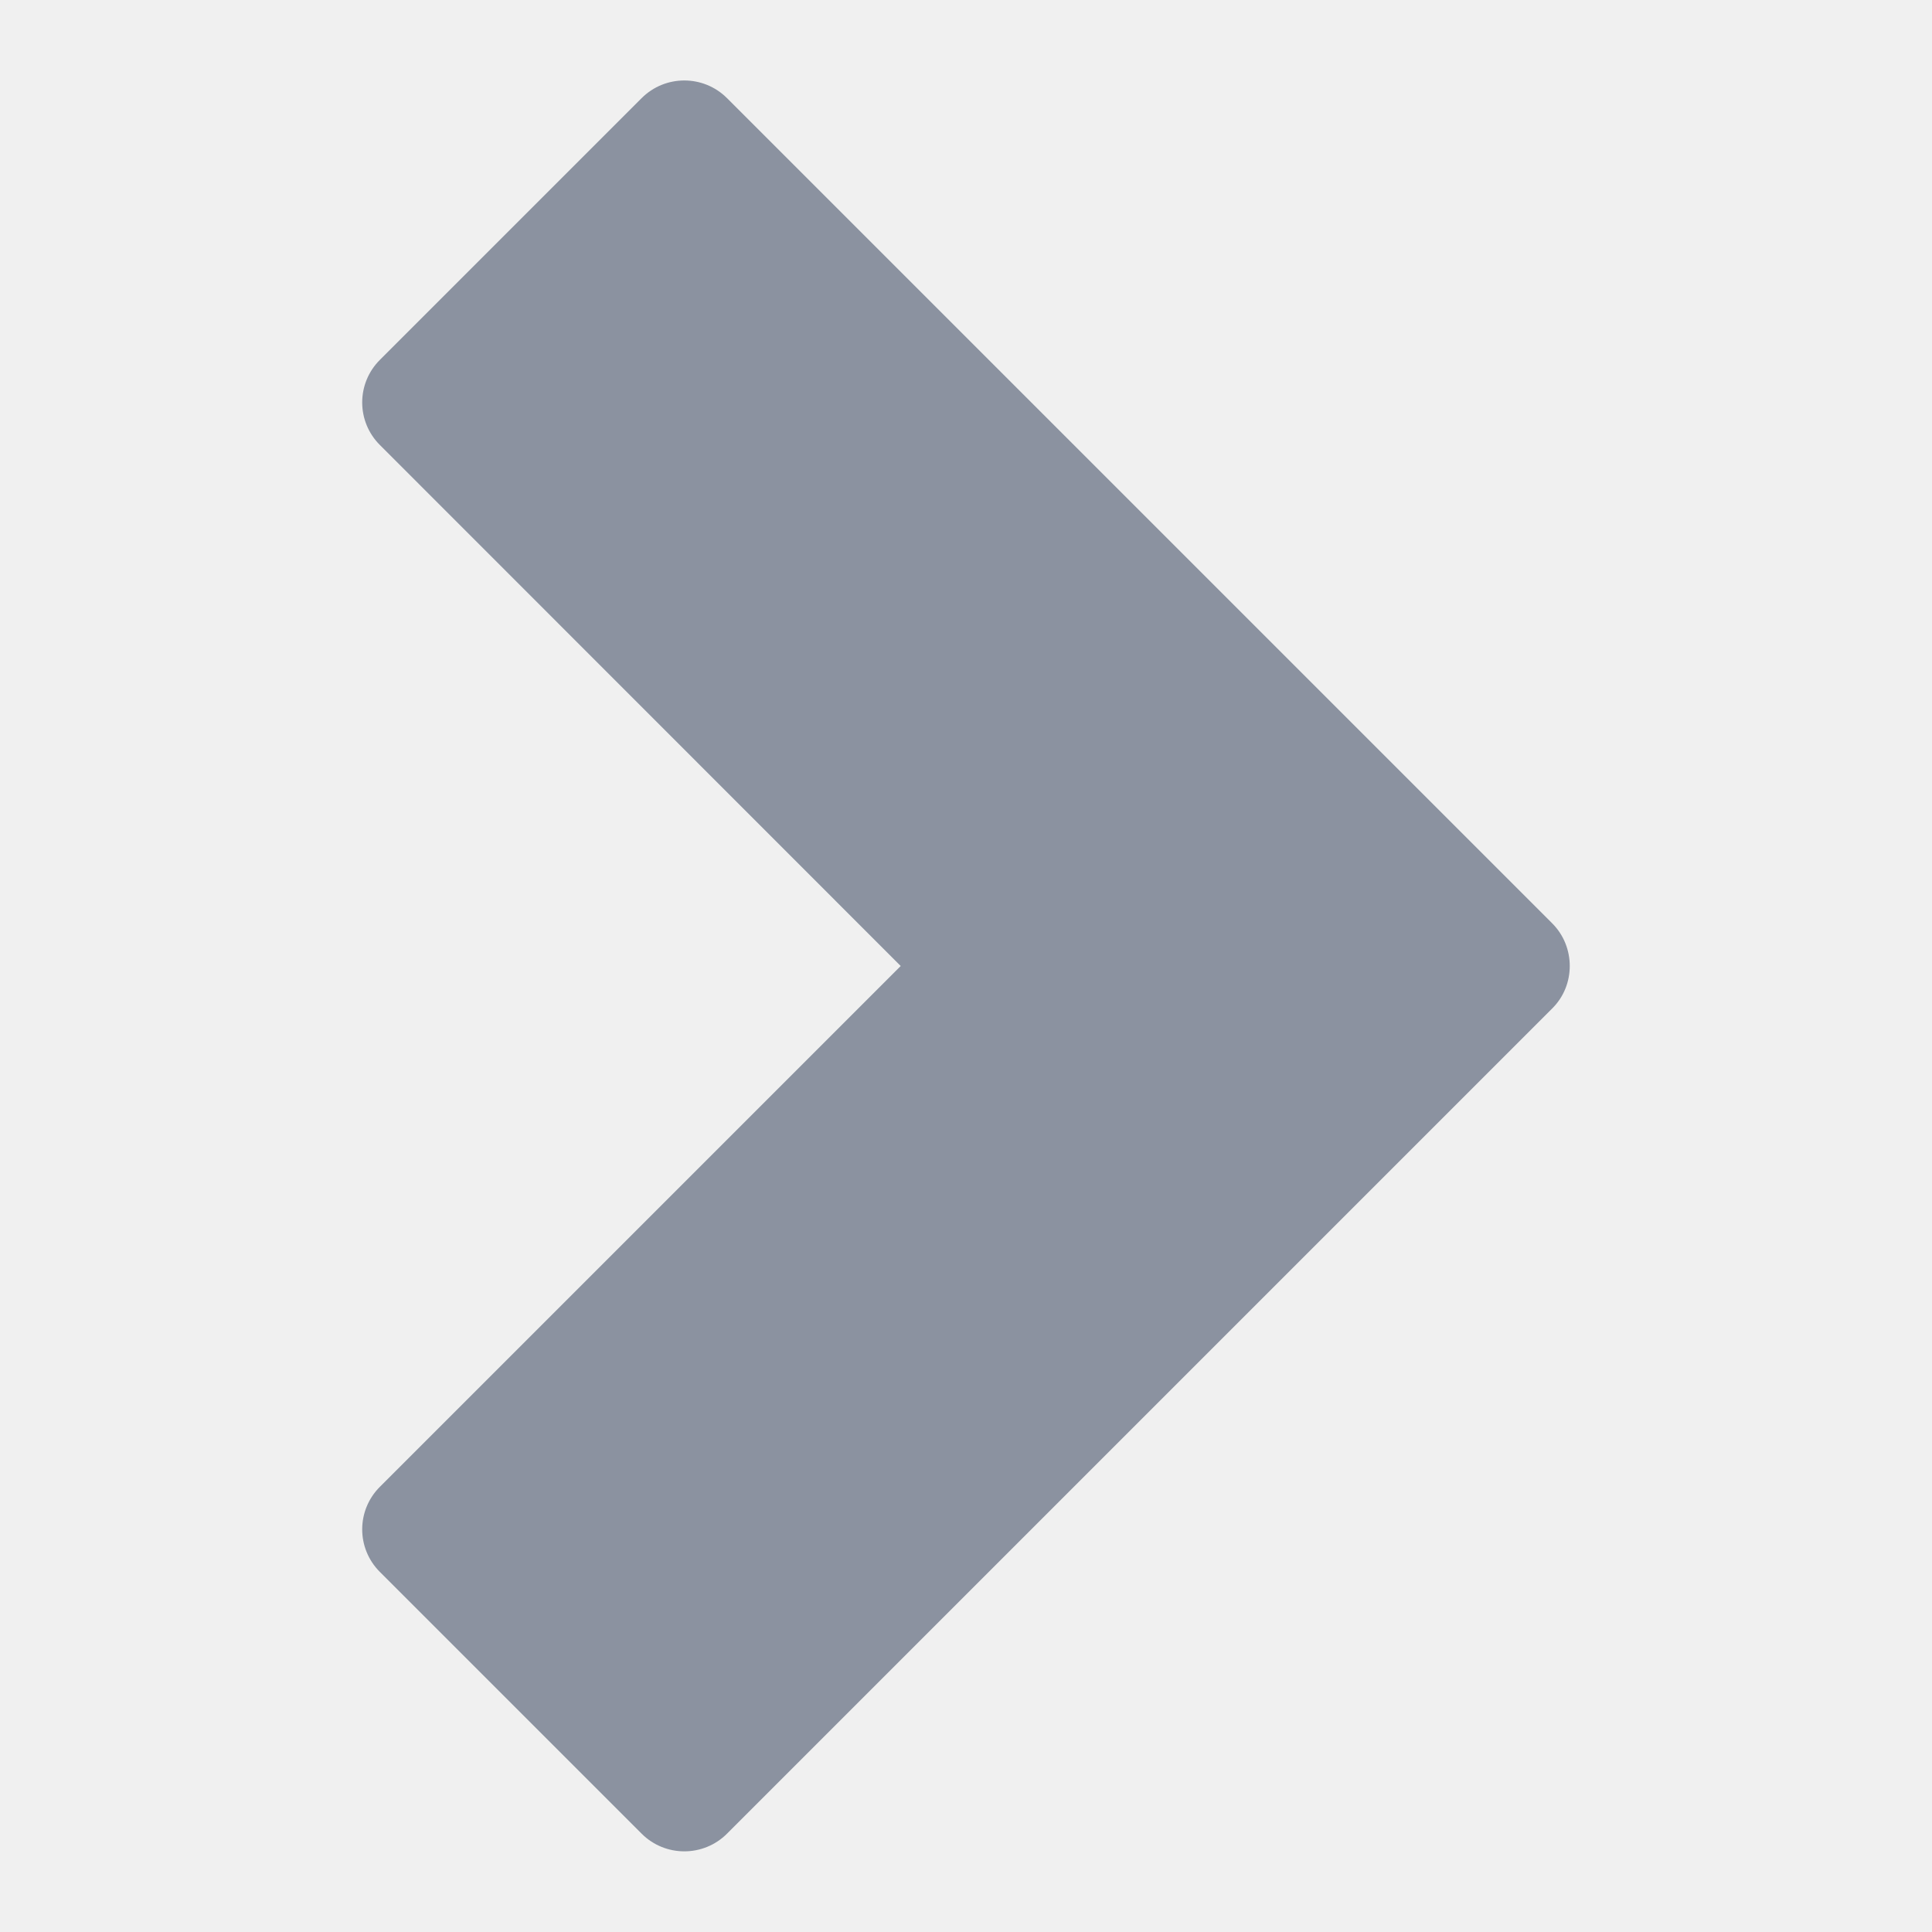
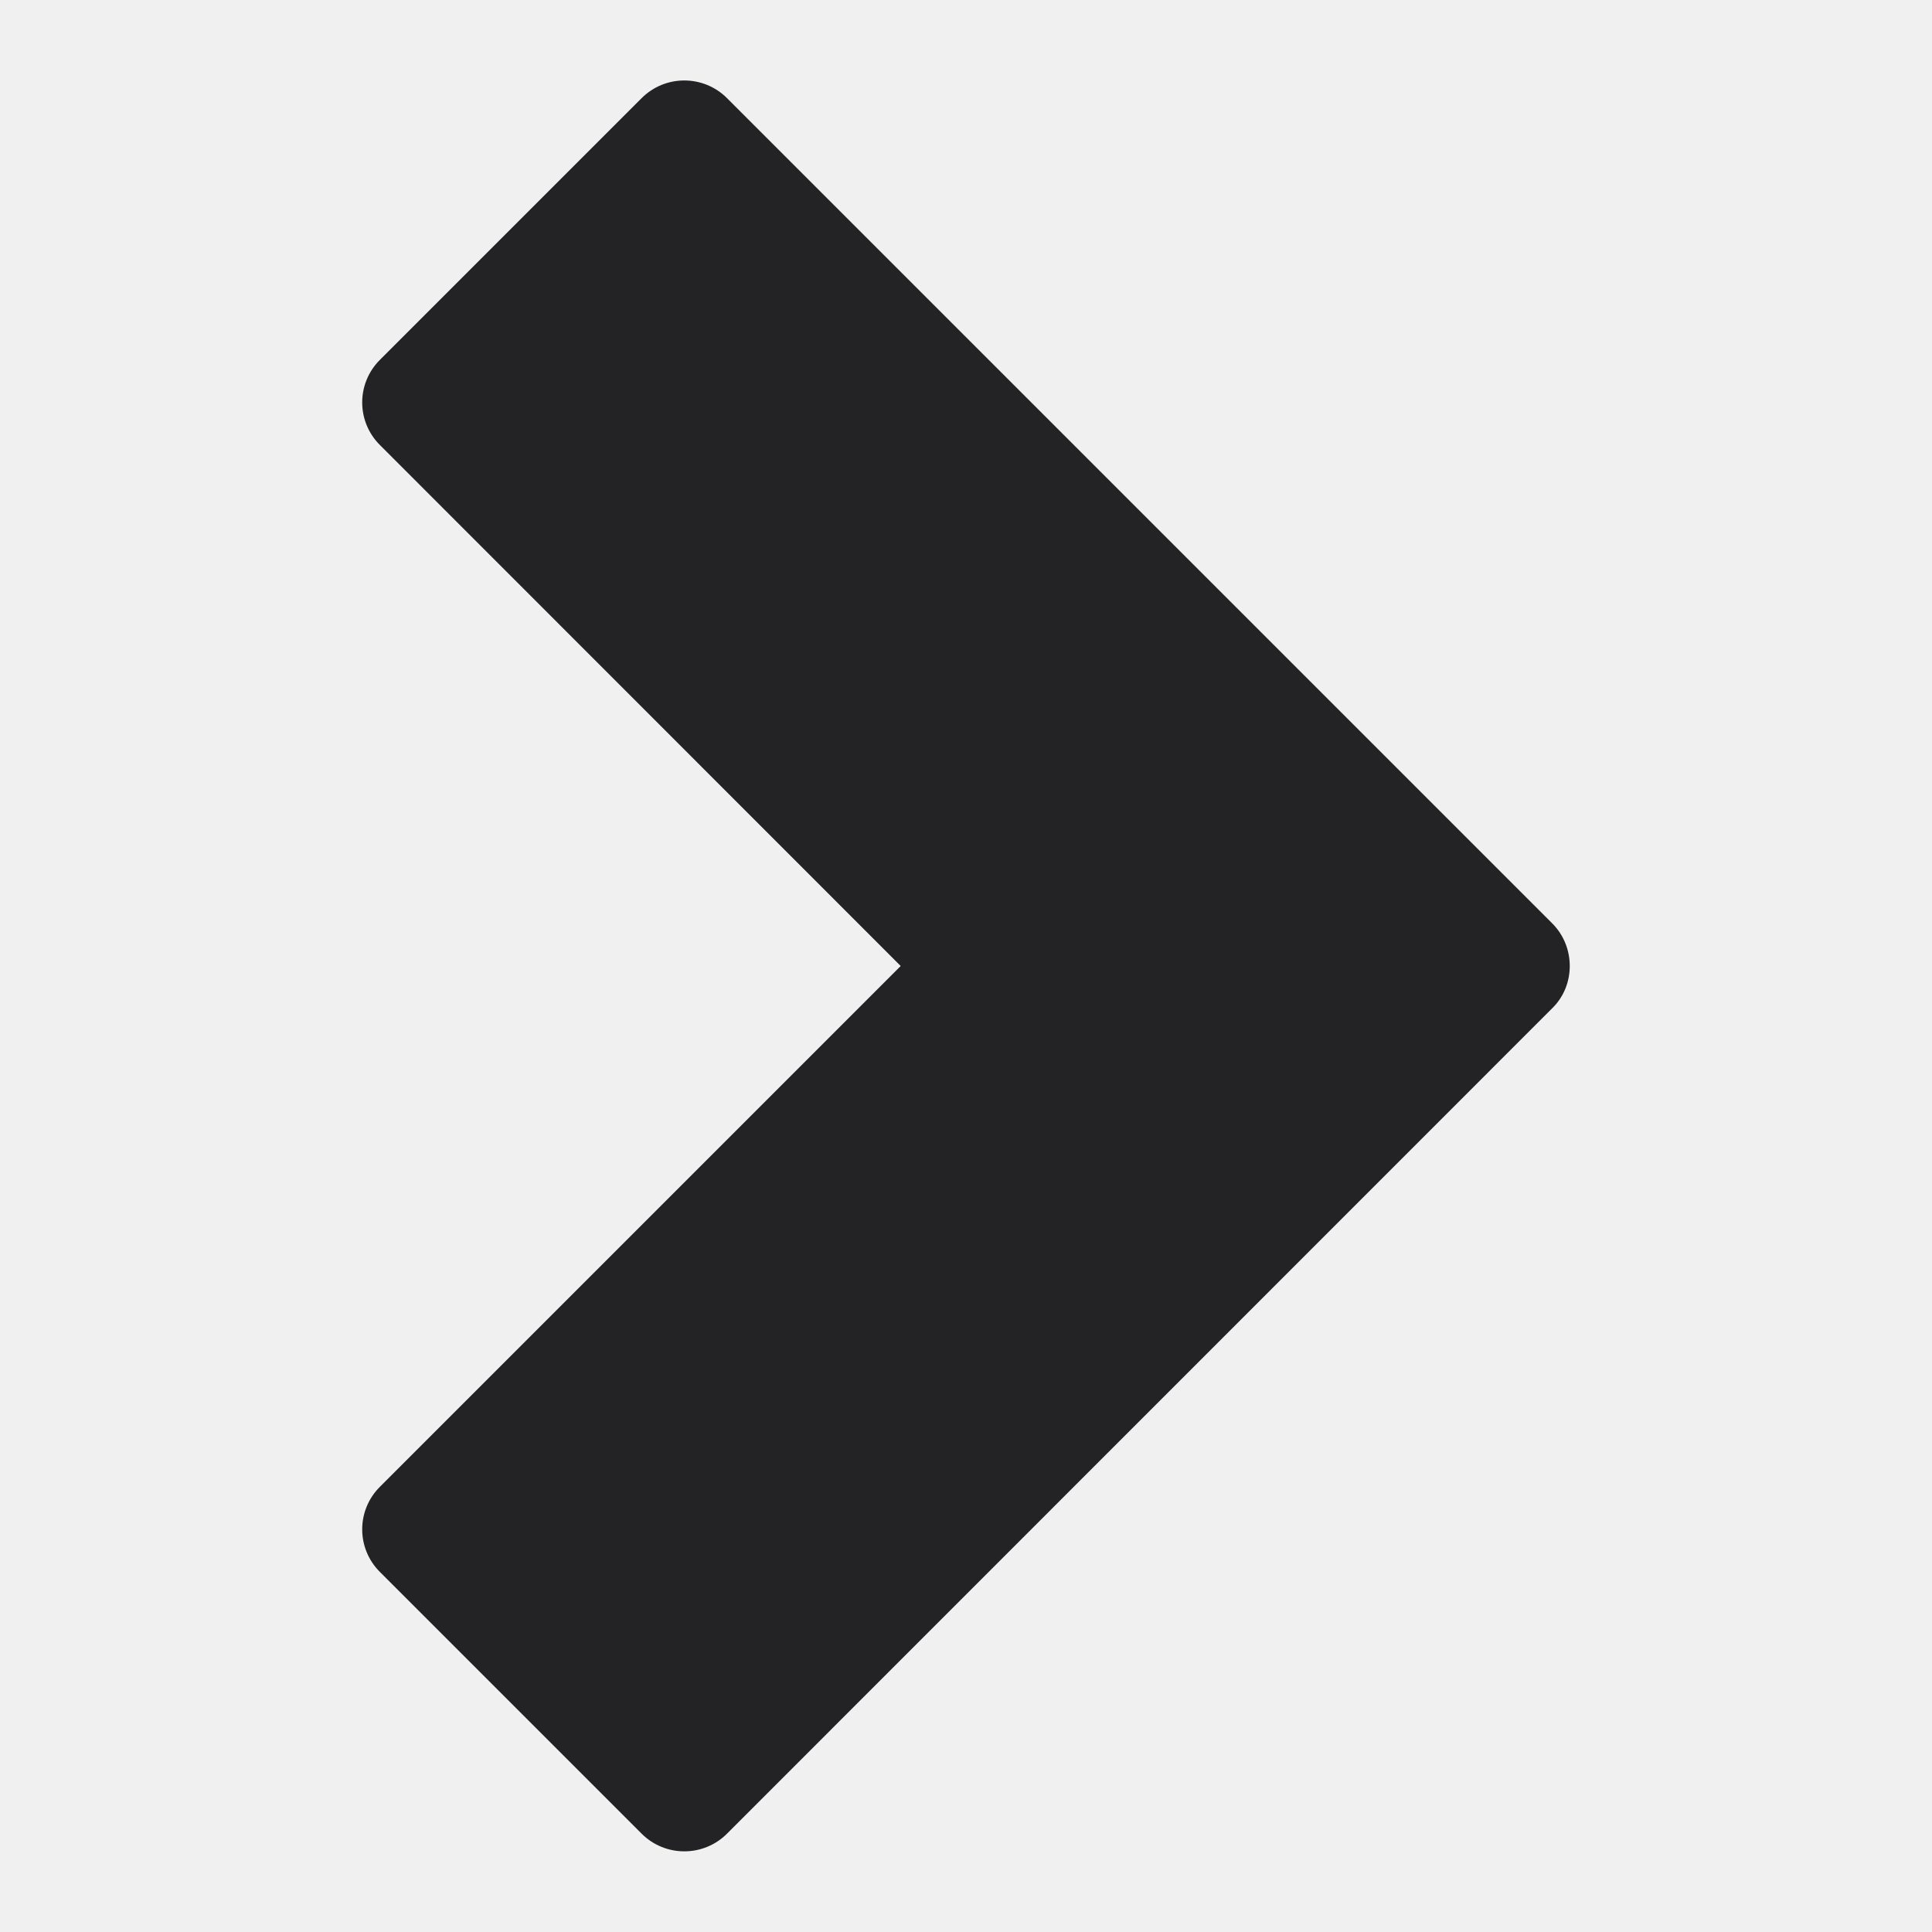
<svg xmlns="http://www.w3.org/2000/svg" width="10" height="10" viewBox="0 0 10 10" fill="none">
-   <g opacity="0.5" clip-path="url(#clip0_154_2759)">
-     <path d="M1.967 1.862C1.844 1.984 1.844 2.182 1.967 2.304L4.662 5L1.967 7.695C1.844 7.817 1.844 8.015 1.967 8.137L3.321 9.491C3.443 9.613 3.641 9.613 3.763 9.491L8.033 5.221C8.095 5.16 8.125 5.08 8.125 5C8.125 4.92 8.095 4.84 8.034 4.779L3.763 0.508C3.641 0.386 3.443 0.386 3.321 0.508L1.967 1.862Z" fill="#25344F" />
+   <g clip-path="url(#clip0_117_12385)">
+     <path d="M1.967 1.862C1.844 1.984 1.844 2.182 1.967 2.304L4.662 5L1.967 7.695C1.844 7.817 1.844 8.015 1.967 8.137L3.321 9.491C3.443 9.613 3.641 9.613 3.763 9.491L8.033 5.22C8.095 5.16 8.125 5.08 8.125 5C8.125 4.92 8.095 4.84 8.034 4.779L3.763 0.508C3.641 0.386 3.443 0.386 3.321 0.508L1.967 1.862Z" fill="#232325" />
  </g>
  <defs>
-     <clipPath id="clip0_154_2759">
+     <clipPath id="clip0_117_12385">
      <rect width="10" height="10" fill="white" transform="translate(0 10) rotate(-90)" />
    </clipPath>
  </defs>
</svg>
